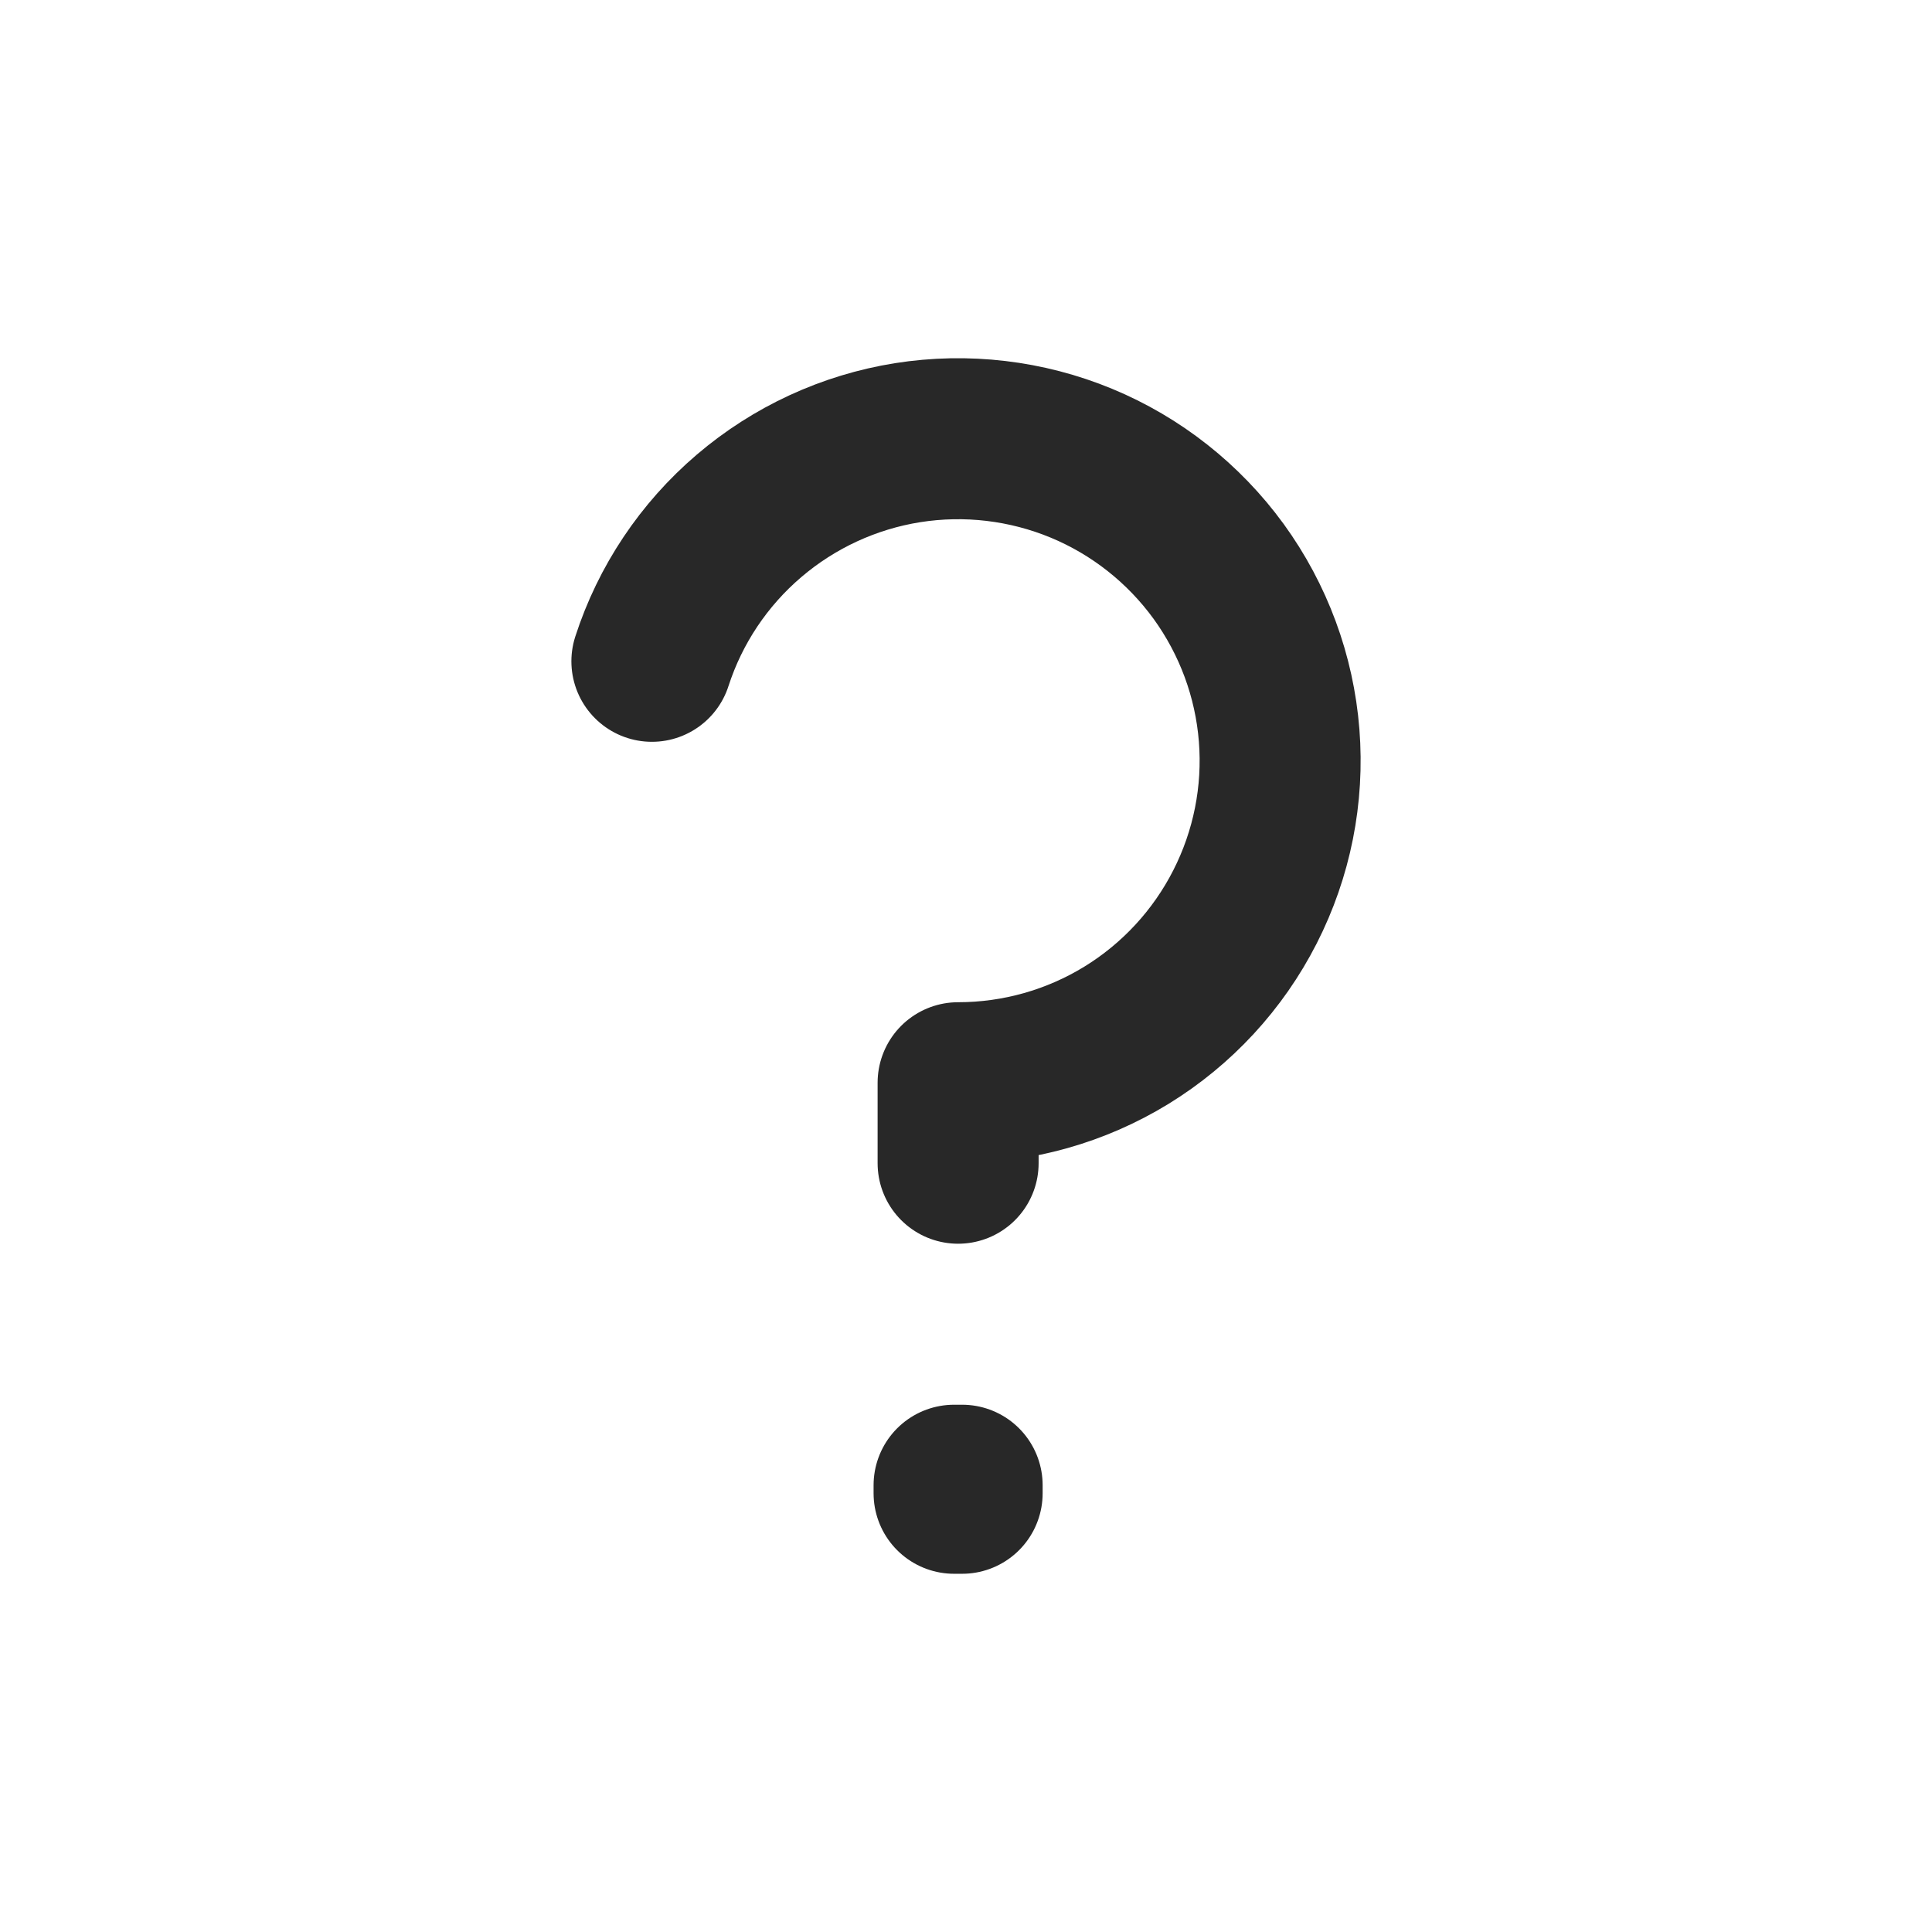
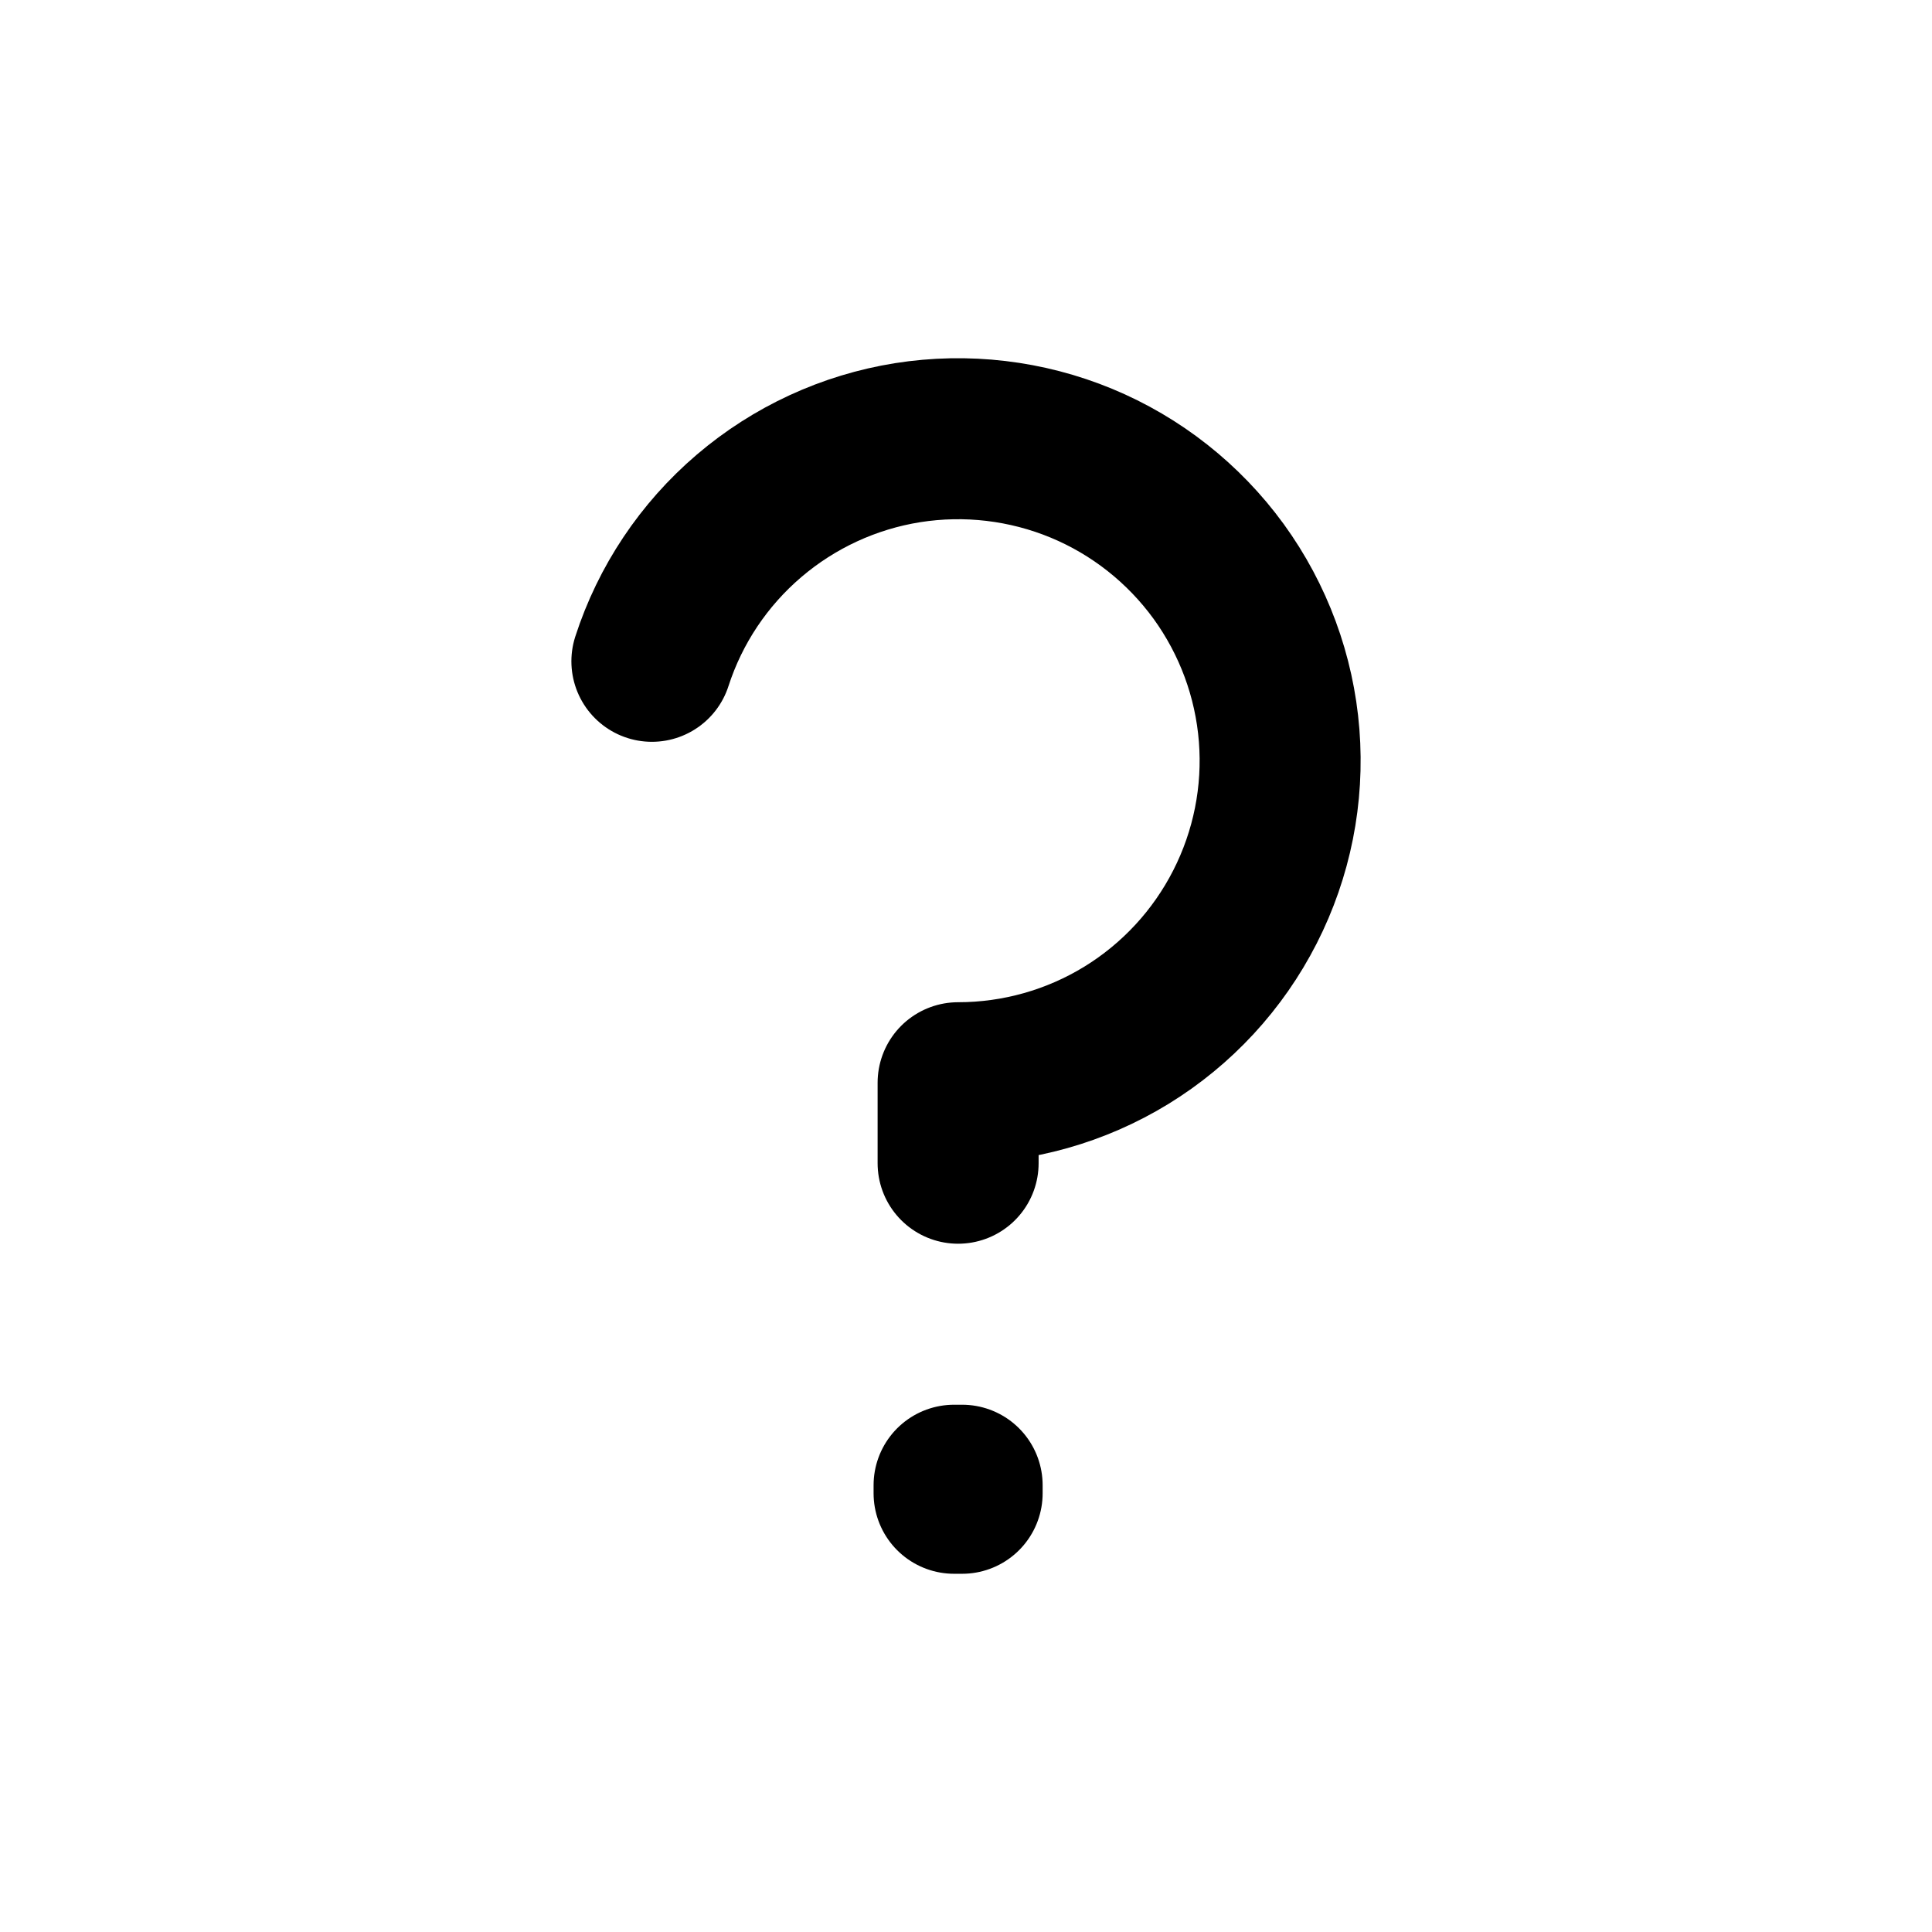
<svg xmlns="http://www.w3.org/2000/svg" width="24" height="24" viewBox="0 0 24 24" fill="none">
-   <path d="M8.098 8.215C8.325 7.513 8.743 6.888 9.304 6.409C9.865 5.93 10.547 5.615 11.275 5.499C12.004 5.384 12.751 5.472 13.433 5.754C14.114 6.036 14.704 6.502 15.138 7.098C15.571 7.695 15.832 8.4 15.89 9.136C15.948 9.871 15.801 10.608 15.466 11.265C15.131 11.923 14.621 12.475 13.992 12.861C13.364 13.246 12.64 13.45 11.902 13.45V14.45M11.952 18.45V18.55L11.852 18.55V18.45H11.952Z" stroke="#282828" stroke-width="2" stroke-linecap="round" stroke-linejoin="round" />
+   <path d="M8.098 8.215C8.325 7.513 8.743 6.888 9.304 6.409C9.865 5.93 10.547 5.615 11.275 5.499C12.004 5.384 12.751 5.472 13.433 5.754C14.114 6.036 14.704 6.502 15.138 7.098C15.571 7.695 15.832 8.4 15.89 9.136C15.948 9.871 15.801 10.608 15.466 11.265C15.131 11.923 14.621 12.475 13.992 12.861C13.364 13.246 12.64 13.45 11.902 13.45V14.45M11.952 18.45V18.55L11.852 18.55V18.45H11.952Z" stroke="currentColor" stroke-width="2" stroke-linecap="round" stroke-linejoin="round" />
</svg>
